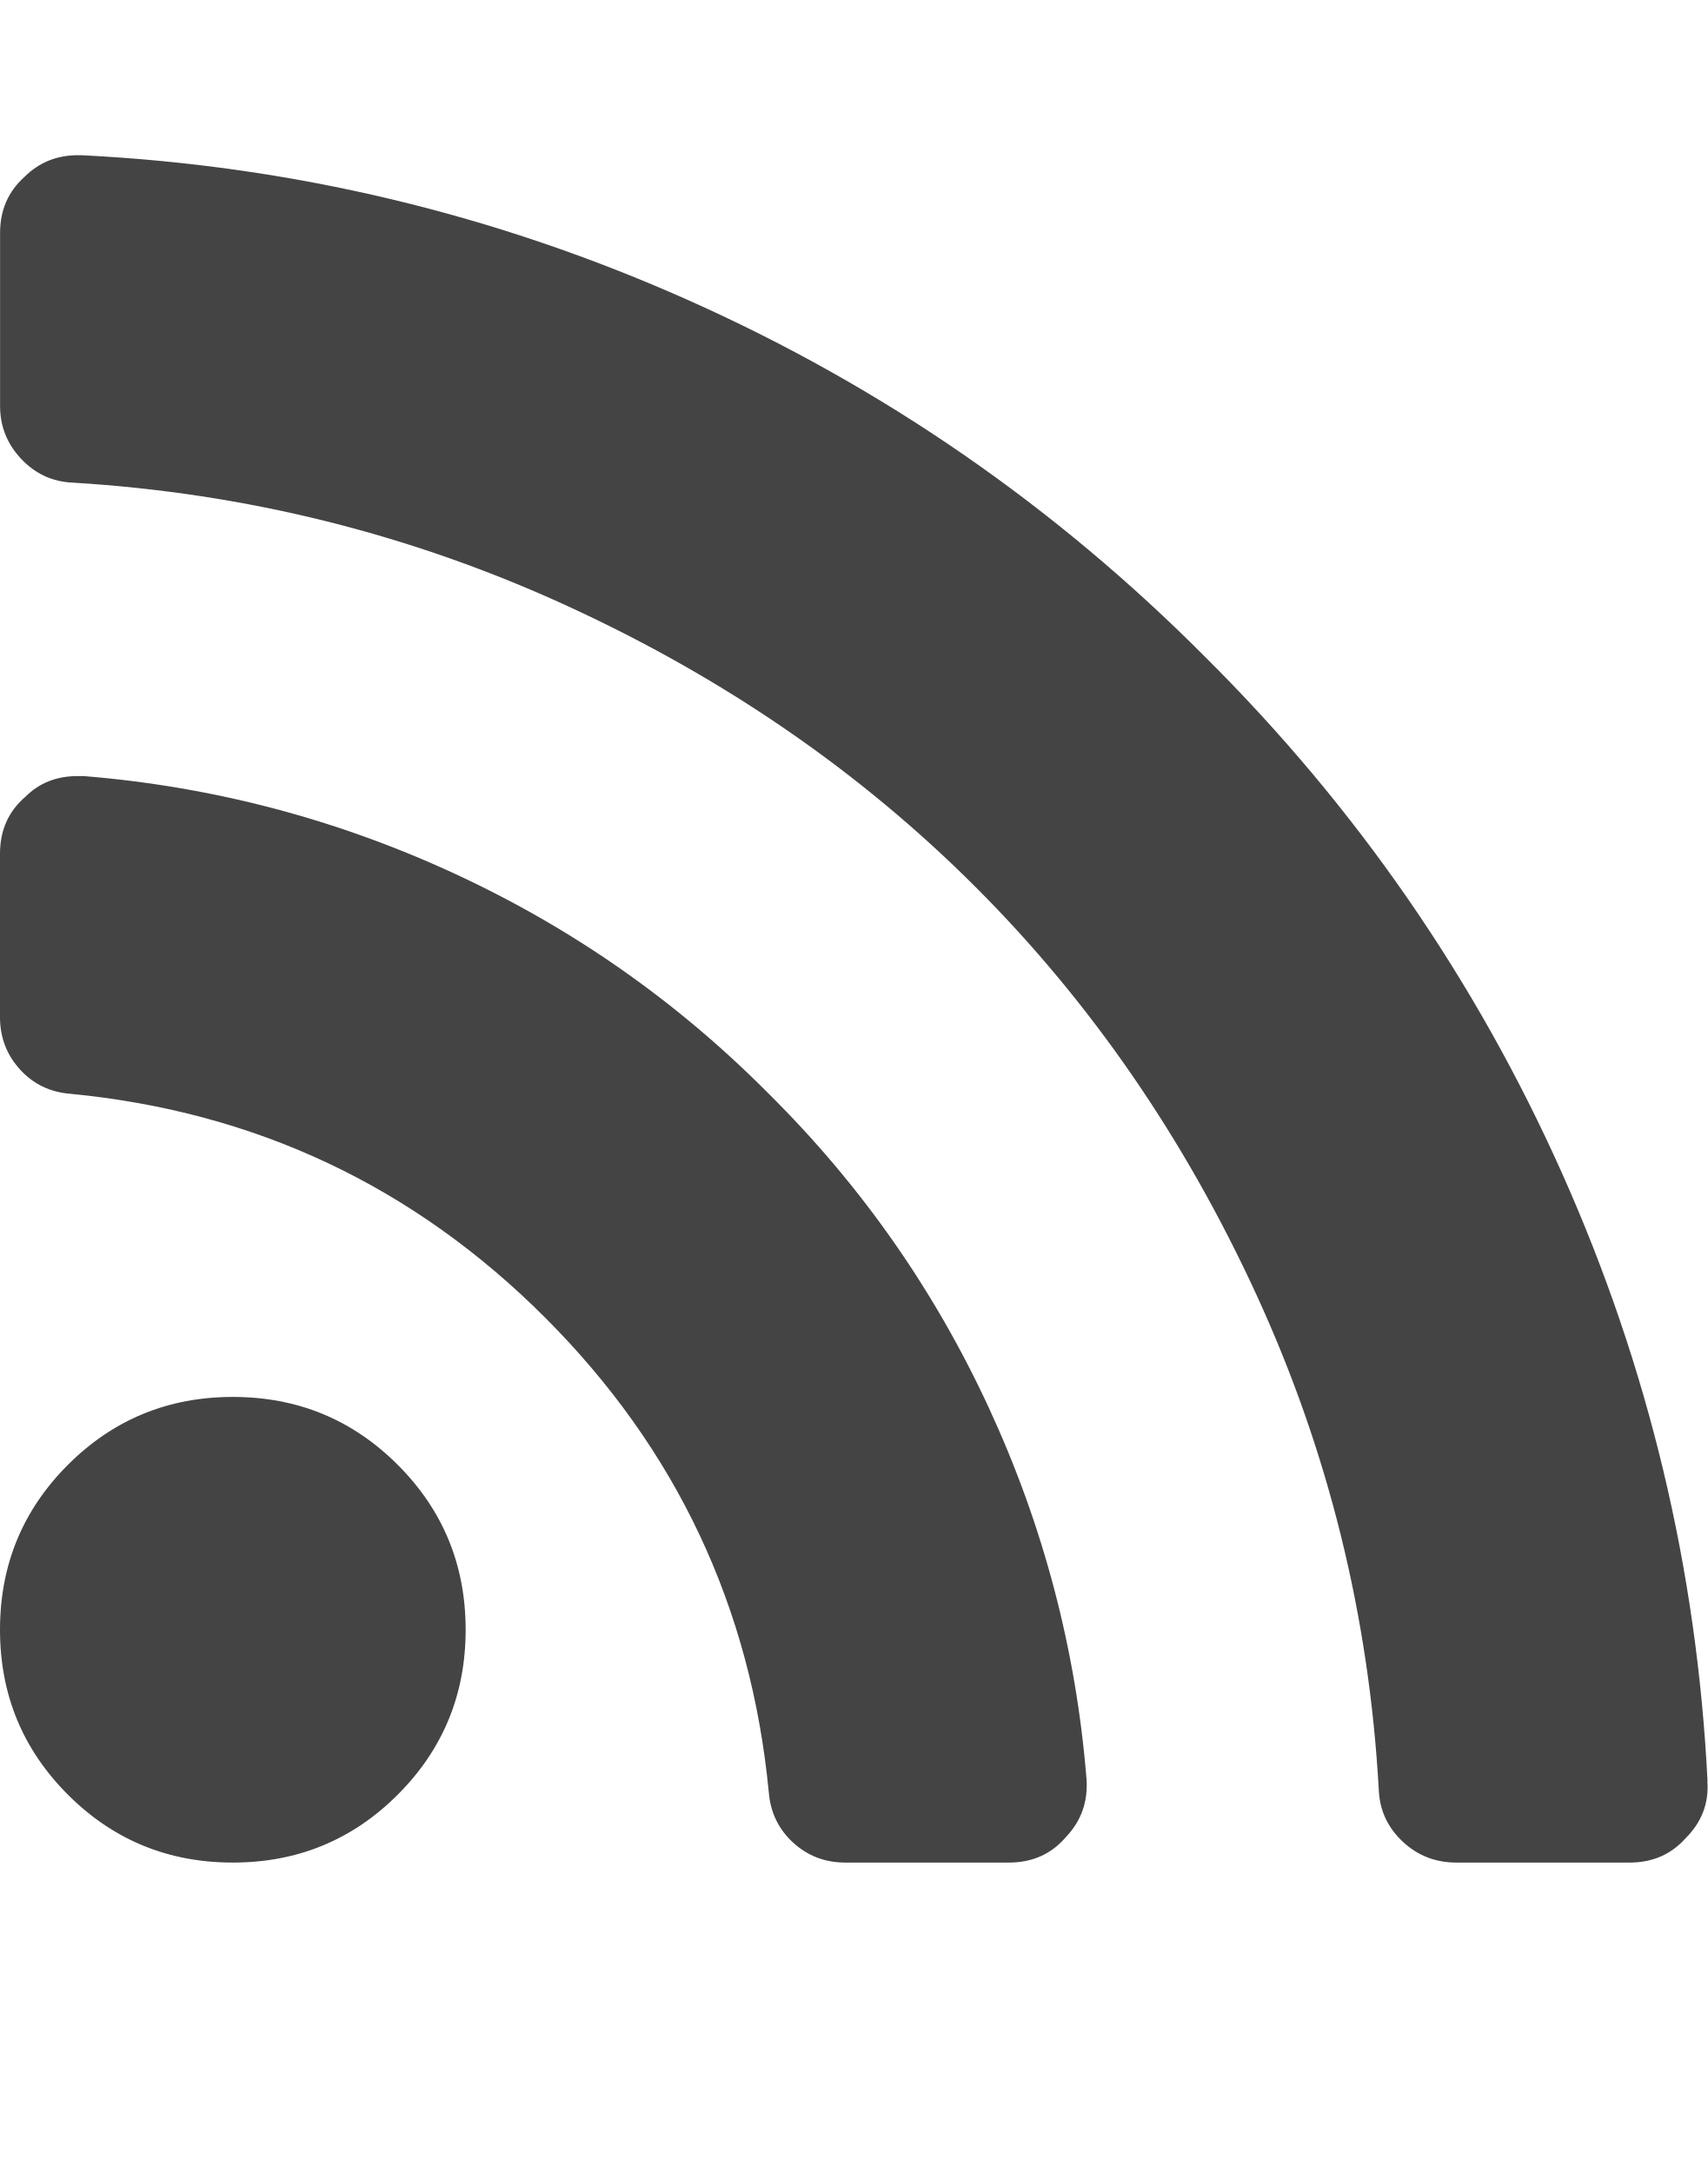
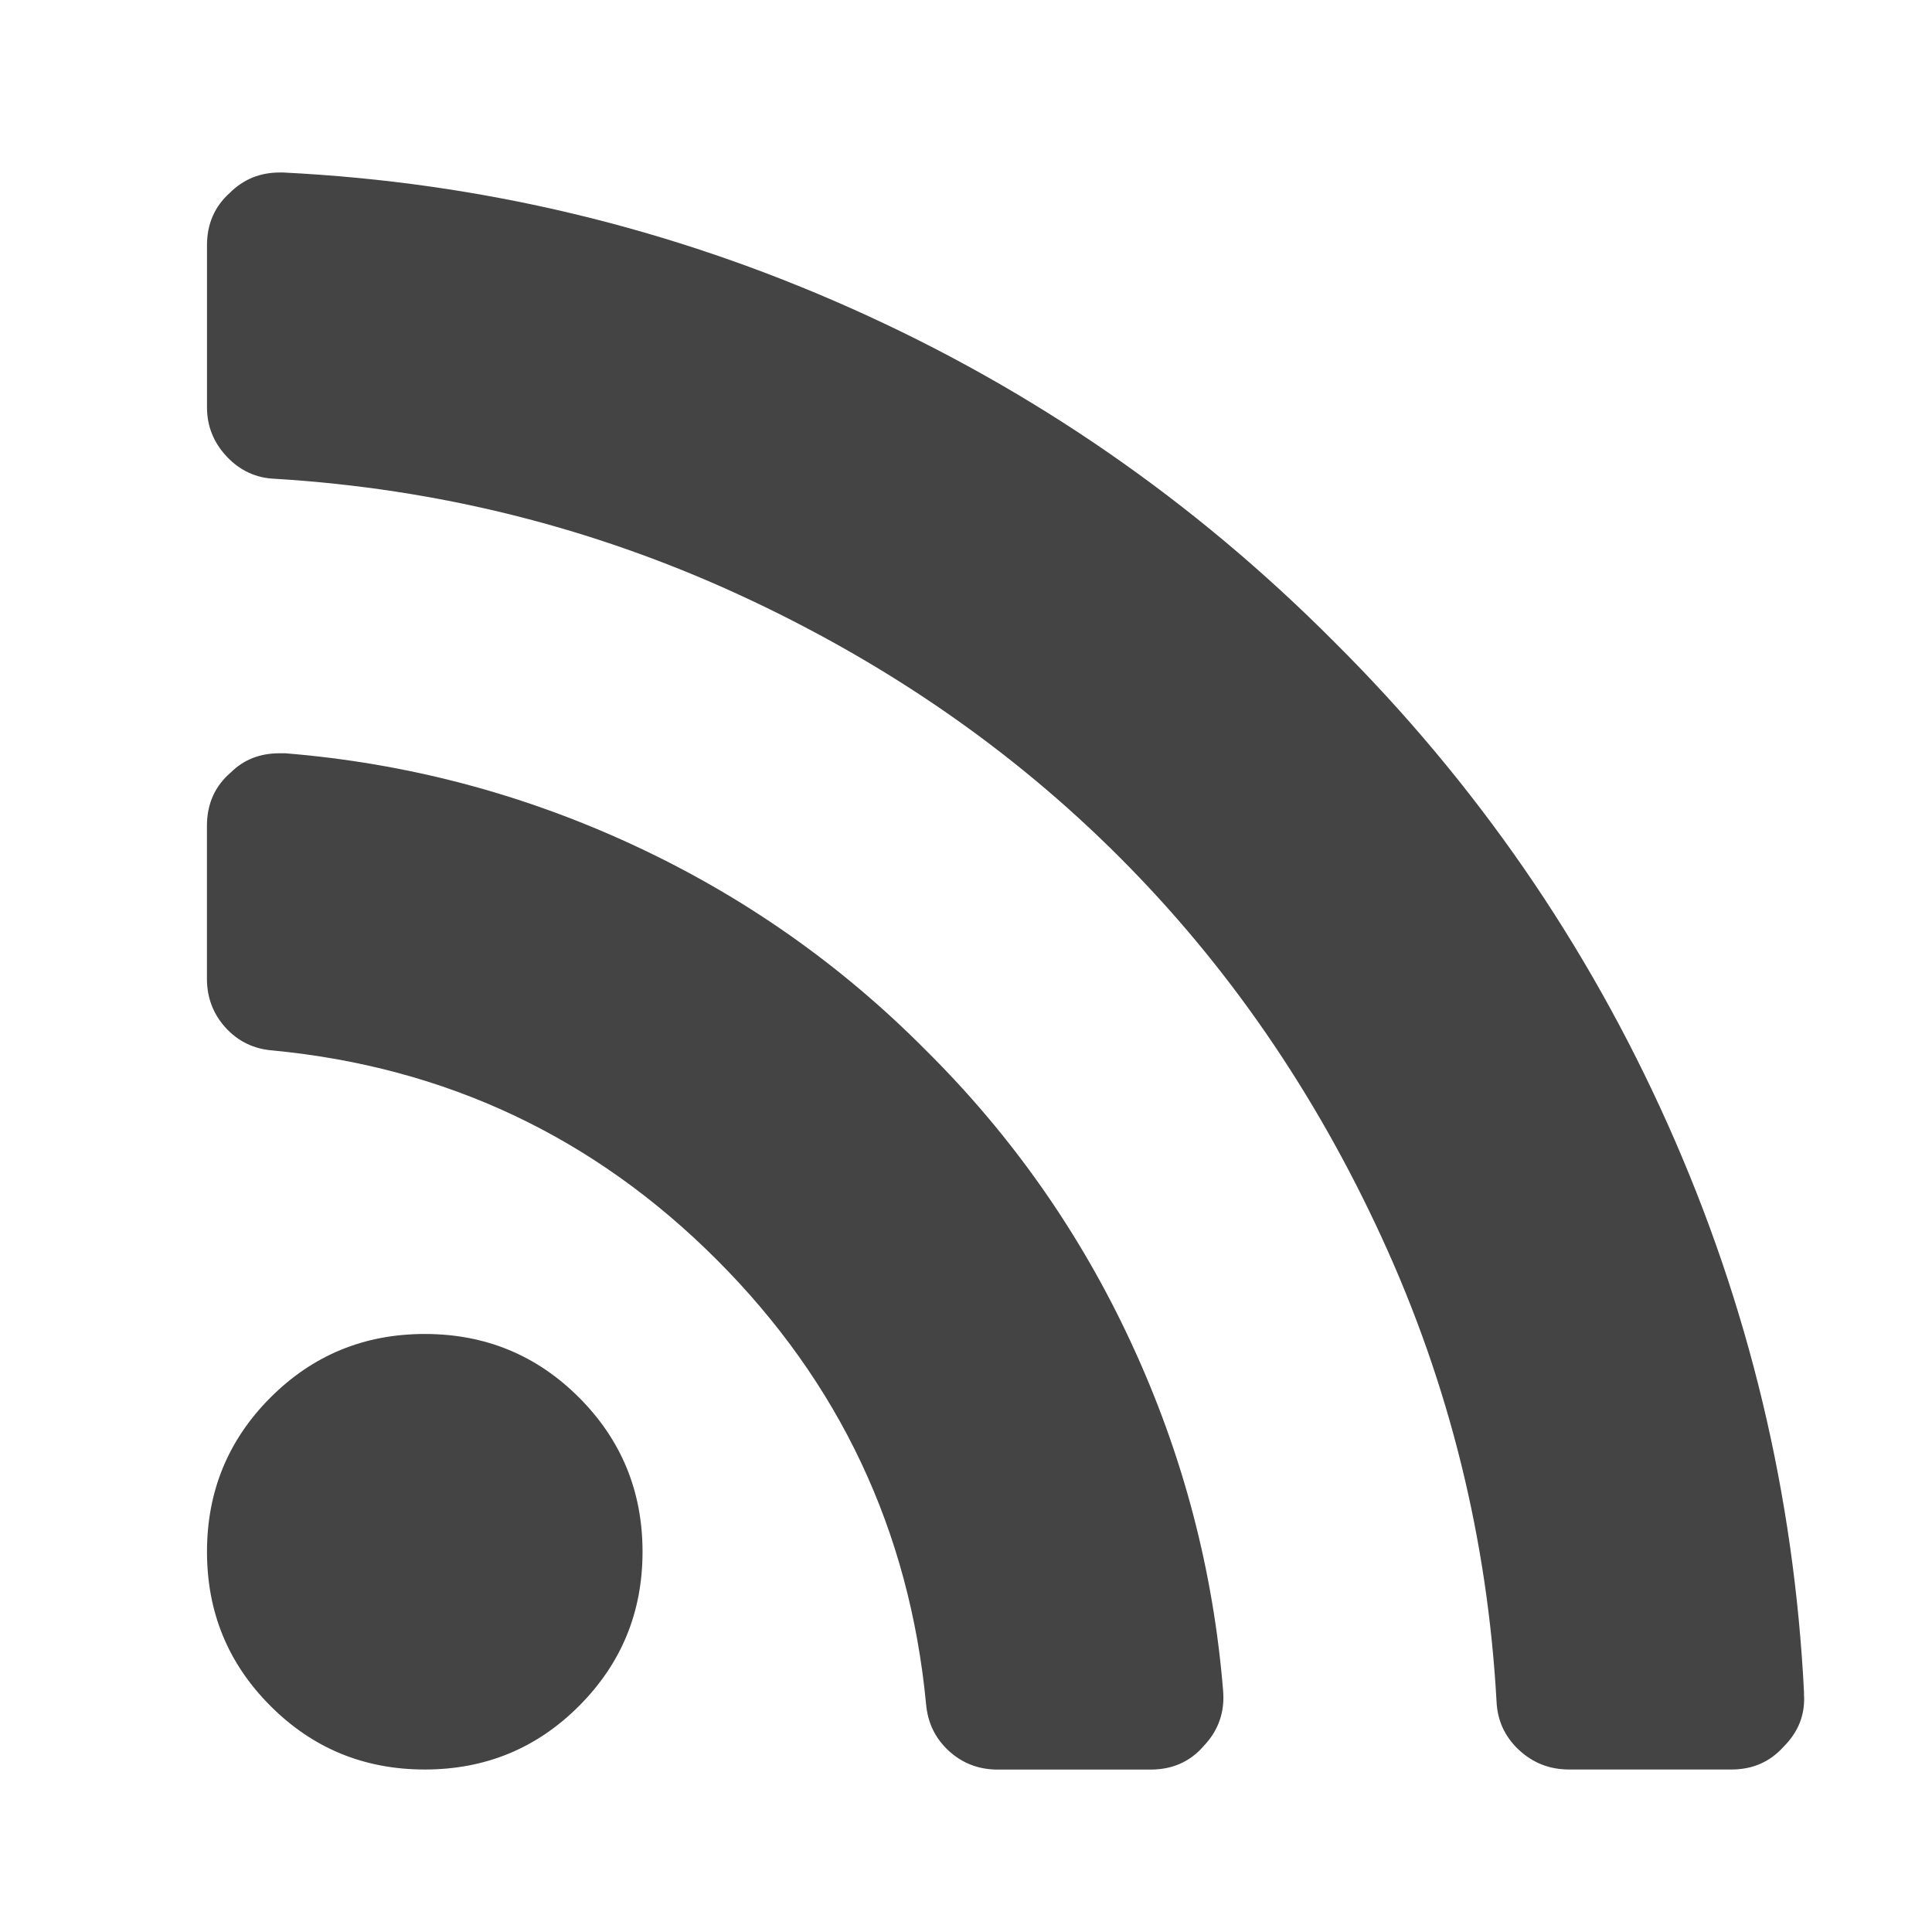
- <svg xmlns="http://www.w3.org/2000/svg" version="1.1" width="22" height="28" viewBox="0 0 22 28">
-   <path fill="#444444" d="M6 21q0 1.25-0.875 2.125t-2.125 0.875-2.125-0.875-0.875-2.125 0.875-2.125 2.125-0.875 2.125 0.875 0.875 2.125zM14 22.922q0.031 0.438-0.266 0.75-0.281 0.328-0.734 0.328h-2.109q-0.391 0-0.672-0.258t-0.313-0.648q-0.344-3.578-2.883-6.117t-6.117-2.883q-0.391-0.031-0.648-0.313t-0.258-0.672v-2.109q0-0.453 0.328-0.734 0.266-0.266 0.672-0.266h0.078q2.5 0.203 4.781 1.258t4.047 2.836q1.781 1.766 2.836 4.047t1.258 4.781zM22 22.953q0.031 0.422-0.281 0.734-0.281 0.313-0.719 0.313h-2.234q-0.406 0-0.695-0.273t-0.305-0.664q-0.187-3.359-1.578-6.383t-3.617-5.25-5.25-3.617-6.383-1.594q-0.391-0.016-0.664-0.305t-0.273-0.68v-2.234q0-0.438 0.313-0.719 0.281-0.281 0.688-0.281h0.047q4.094 0.203 7.836 1.875t6.648 4.594q2.922 2.906 4.594 6.648t1.875 7.836z" />
+ <svg xmlns="http://www.w3.org/2000/svg" version="1.1" id="Layer_1" x="0px" y="0px" width="28px" height="28px" viewBox="0 0 28 28" enable-background="new 0 0 28 28" xml:space="preserve">
+   <path fill="#444444" d="M9.312,22.489c0,0.878-0.307,1.621-0.92,2.235c-0.614,0.615-1.359,0.921-2.236,0.921  s-1.622-0.306-2.236-0.921c-0.614-0.614-0.92-1.357-0.92-2.235c0-0.877,0.307-1.621,0.92-2.235c0.614-0.614,1.359-0.921,2.236-0.921  s1.622,0.307,2.236,0.921C9.005,20.868,9.312,21.612,9.312,22.489z M17.727,24.512c0.023,0.307-0.071,0.569-0.279,0.789  c-0.197,0.229-0.454,0.345-0.772,0.345h-2.218c-0.274,0-0.51-0.091-0.707-0.271c-0.197-0.181-0.307-0.408-0.33-0.682  c-0.241-2.509-1.252-4.654-3.033-6.436s-3.926-2.792-6.436-3.033c-0.274-0.021-0.501-0.132-0.682-0.329  C3.09,14.696,3,14.461,2.999,14.188v-2.219c0-0.317,0.115-0.576,0.345-0.773c0.187-0.186,0.422-0.279,0.707-0.279h0.082  c1.753,0.142,3.43,0.583,5.03,1.323c1.6,0.74,3.019,1.734,4.257,2.983c1.249,1.239,2.244,2.658,2.983,4.258  C17.144,21.082,17.585,22.759,17.727,24.512z M26.144,24.544c0.022,0.296-0.076,0.553-0.296,0.772  c-0.197,0.219-0.448,0.329-0.756,0.329H22.74c-0.283,0-0.527-0.096-0.731-0.288c-0.201-0.19-0.308-0.423-0.32-0.698  c-0.131-2.354-0.685-4.595-1.66-6.715c-0.974-2.121-2.244-3.962-3.806-5.523c-1.56-1.562-3.4-2.83-5.521-3.806  C8.581,7.641,6.342,7.082,3.986,6.939c-0.274-0.01-0.507-0.118-0.699-0.321C3.096,6.415,3,6.177,3,5.903v-2.35  c0-0.307,0.11-0.56,0.329-0.756C3.526,2.599,3.768,2.5,4.053,2.5h0.049c2.872,0.142,5.619,0.8,8.244,1.973s4.956,2.784,6.994,4.833  c2.049,2.038,3.66,4.37,4.833,6.994c1.174,2.624,1.831,5.373,1.973,8.244H26.144z" />
</svg>
